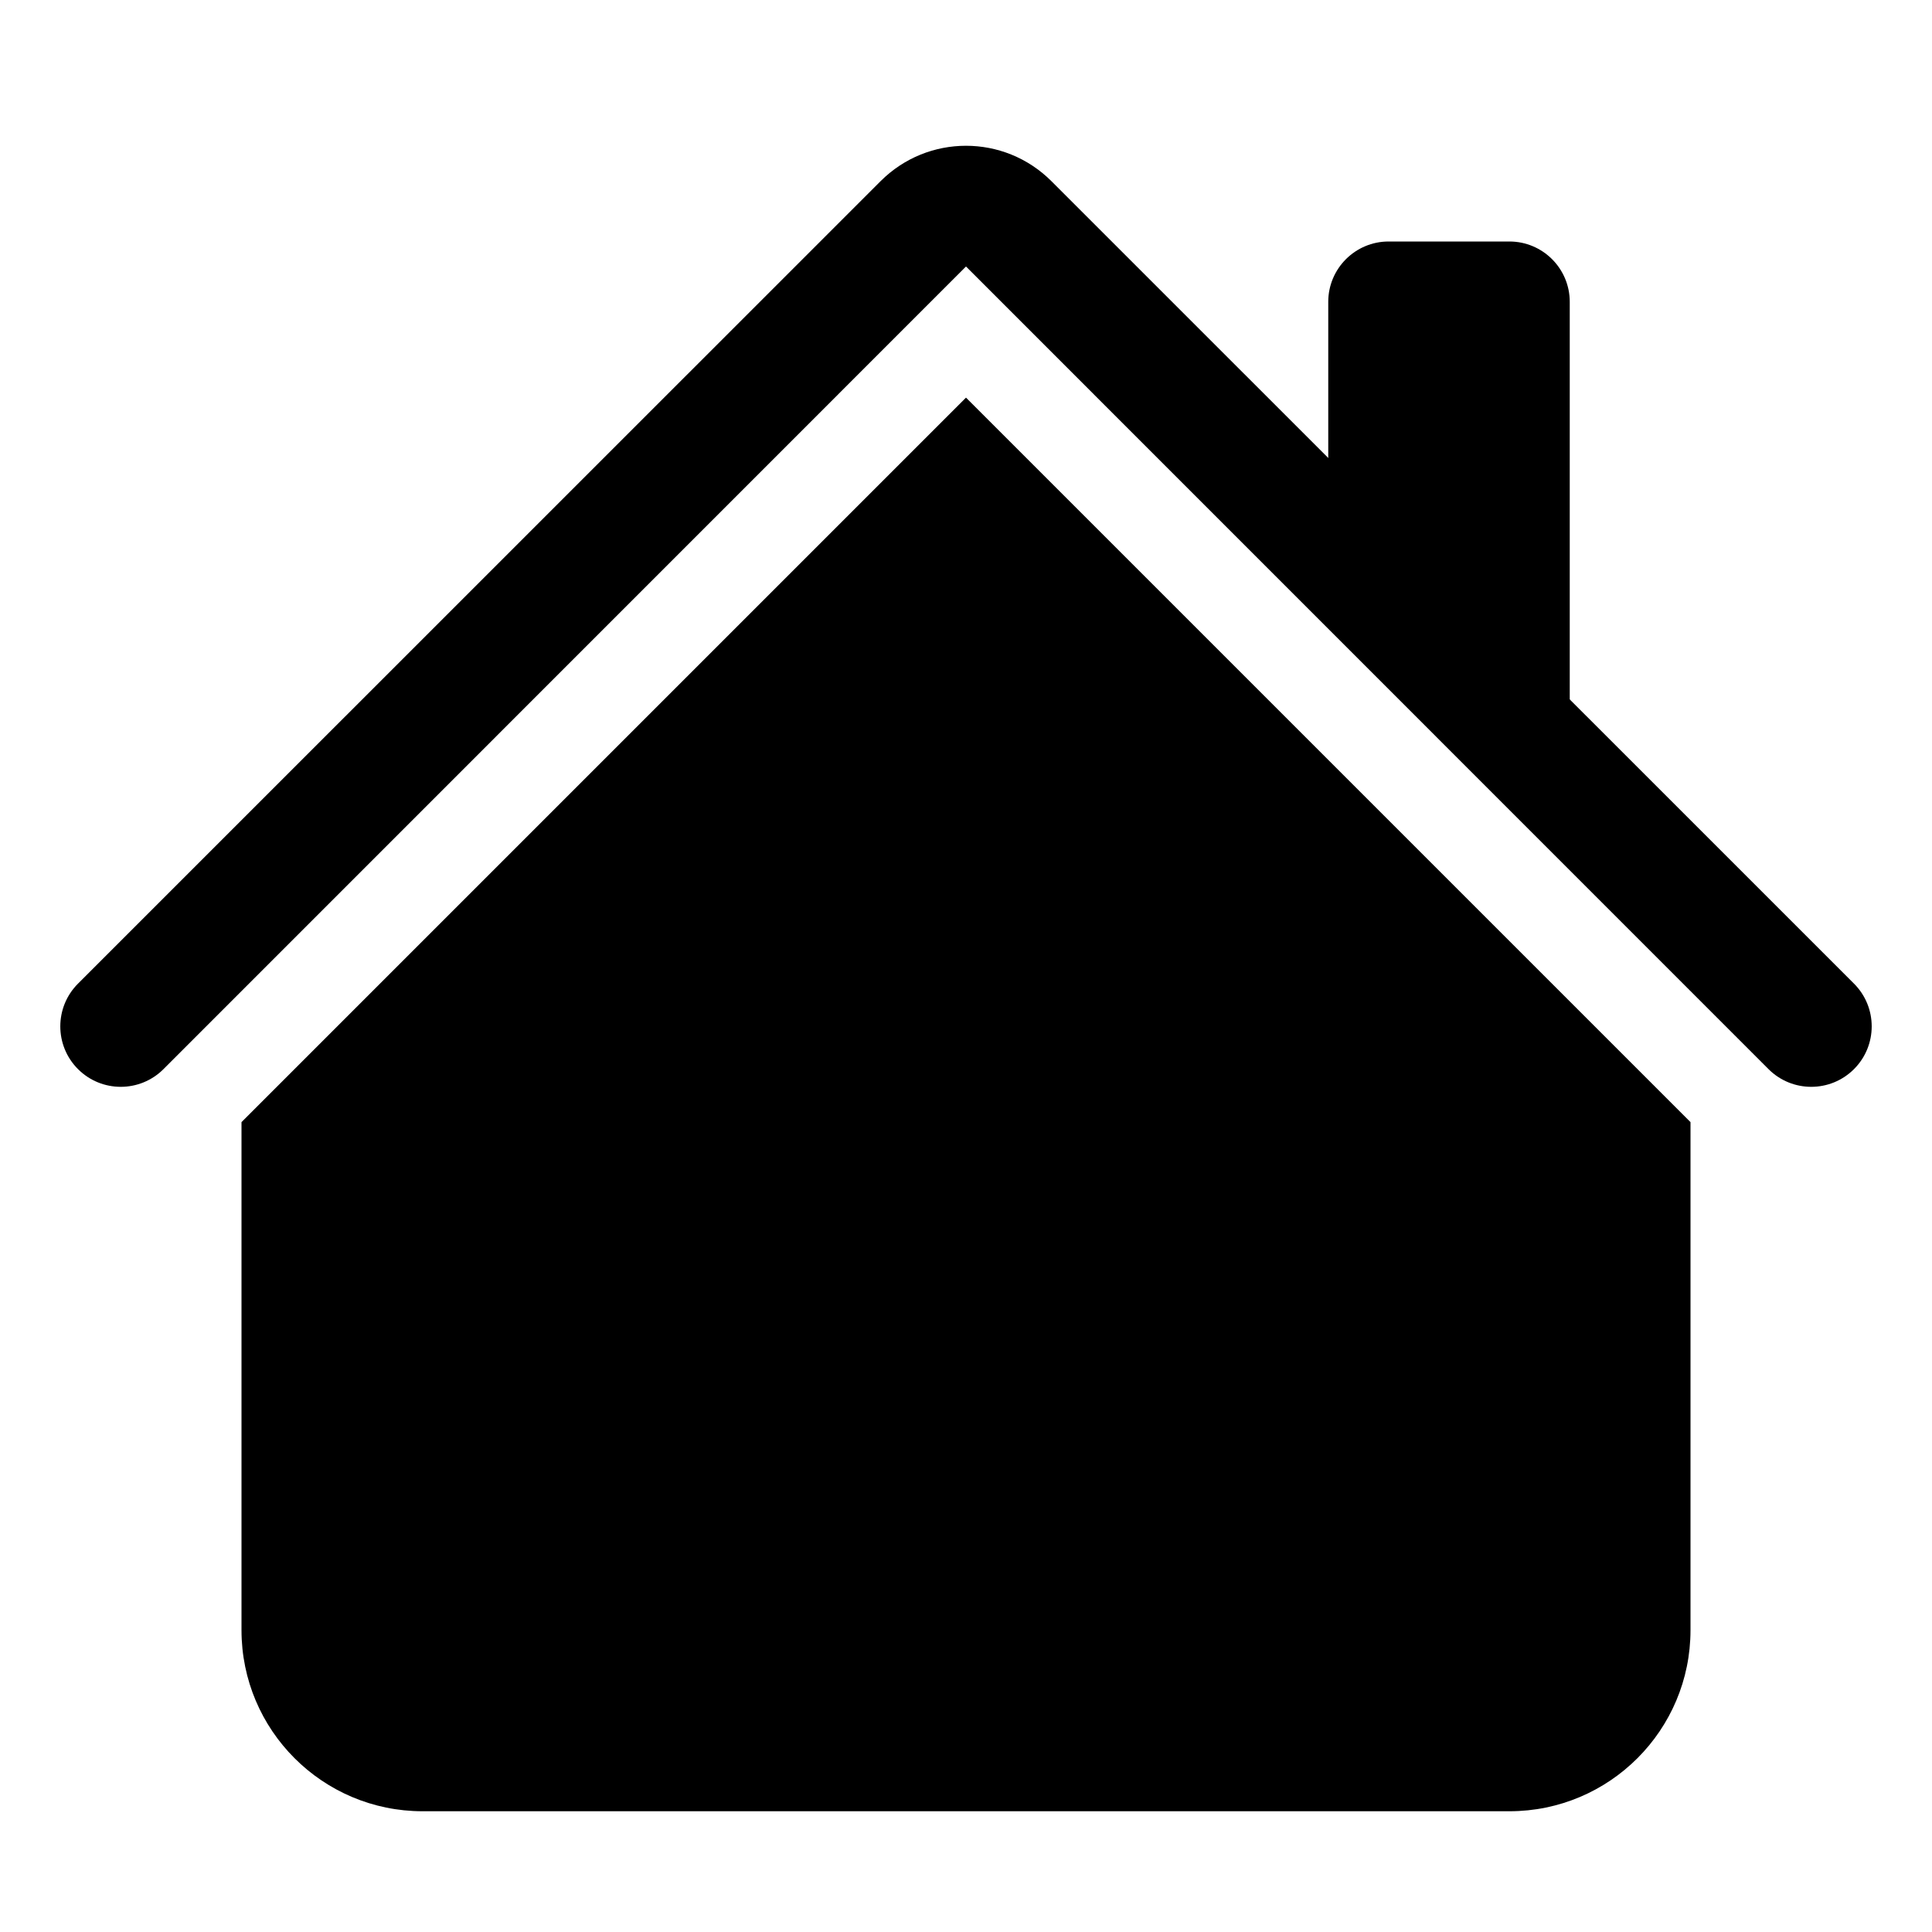
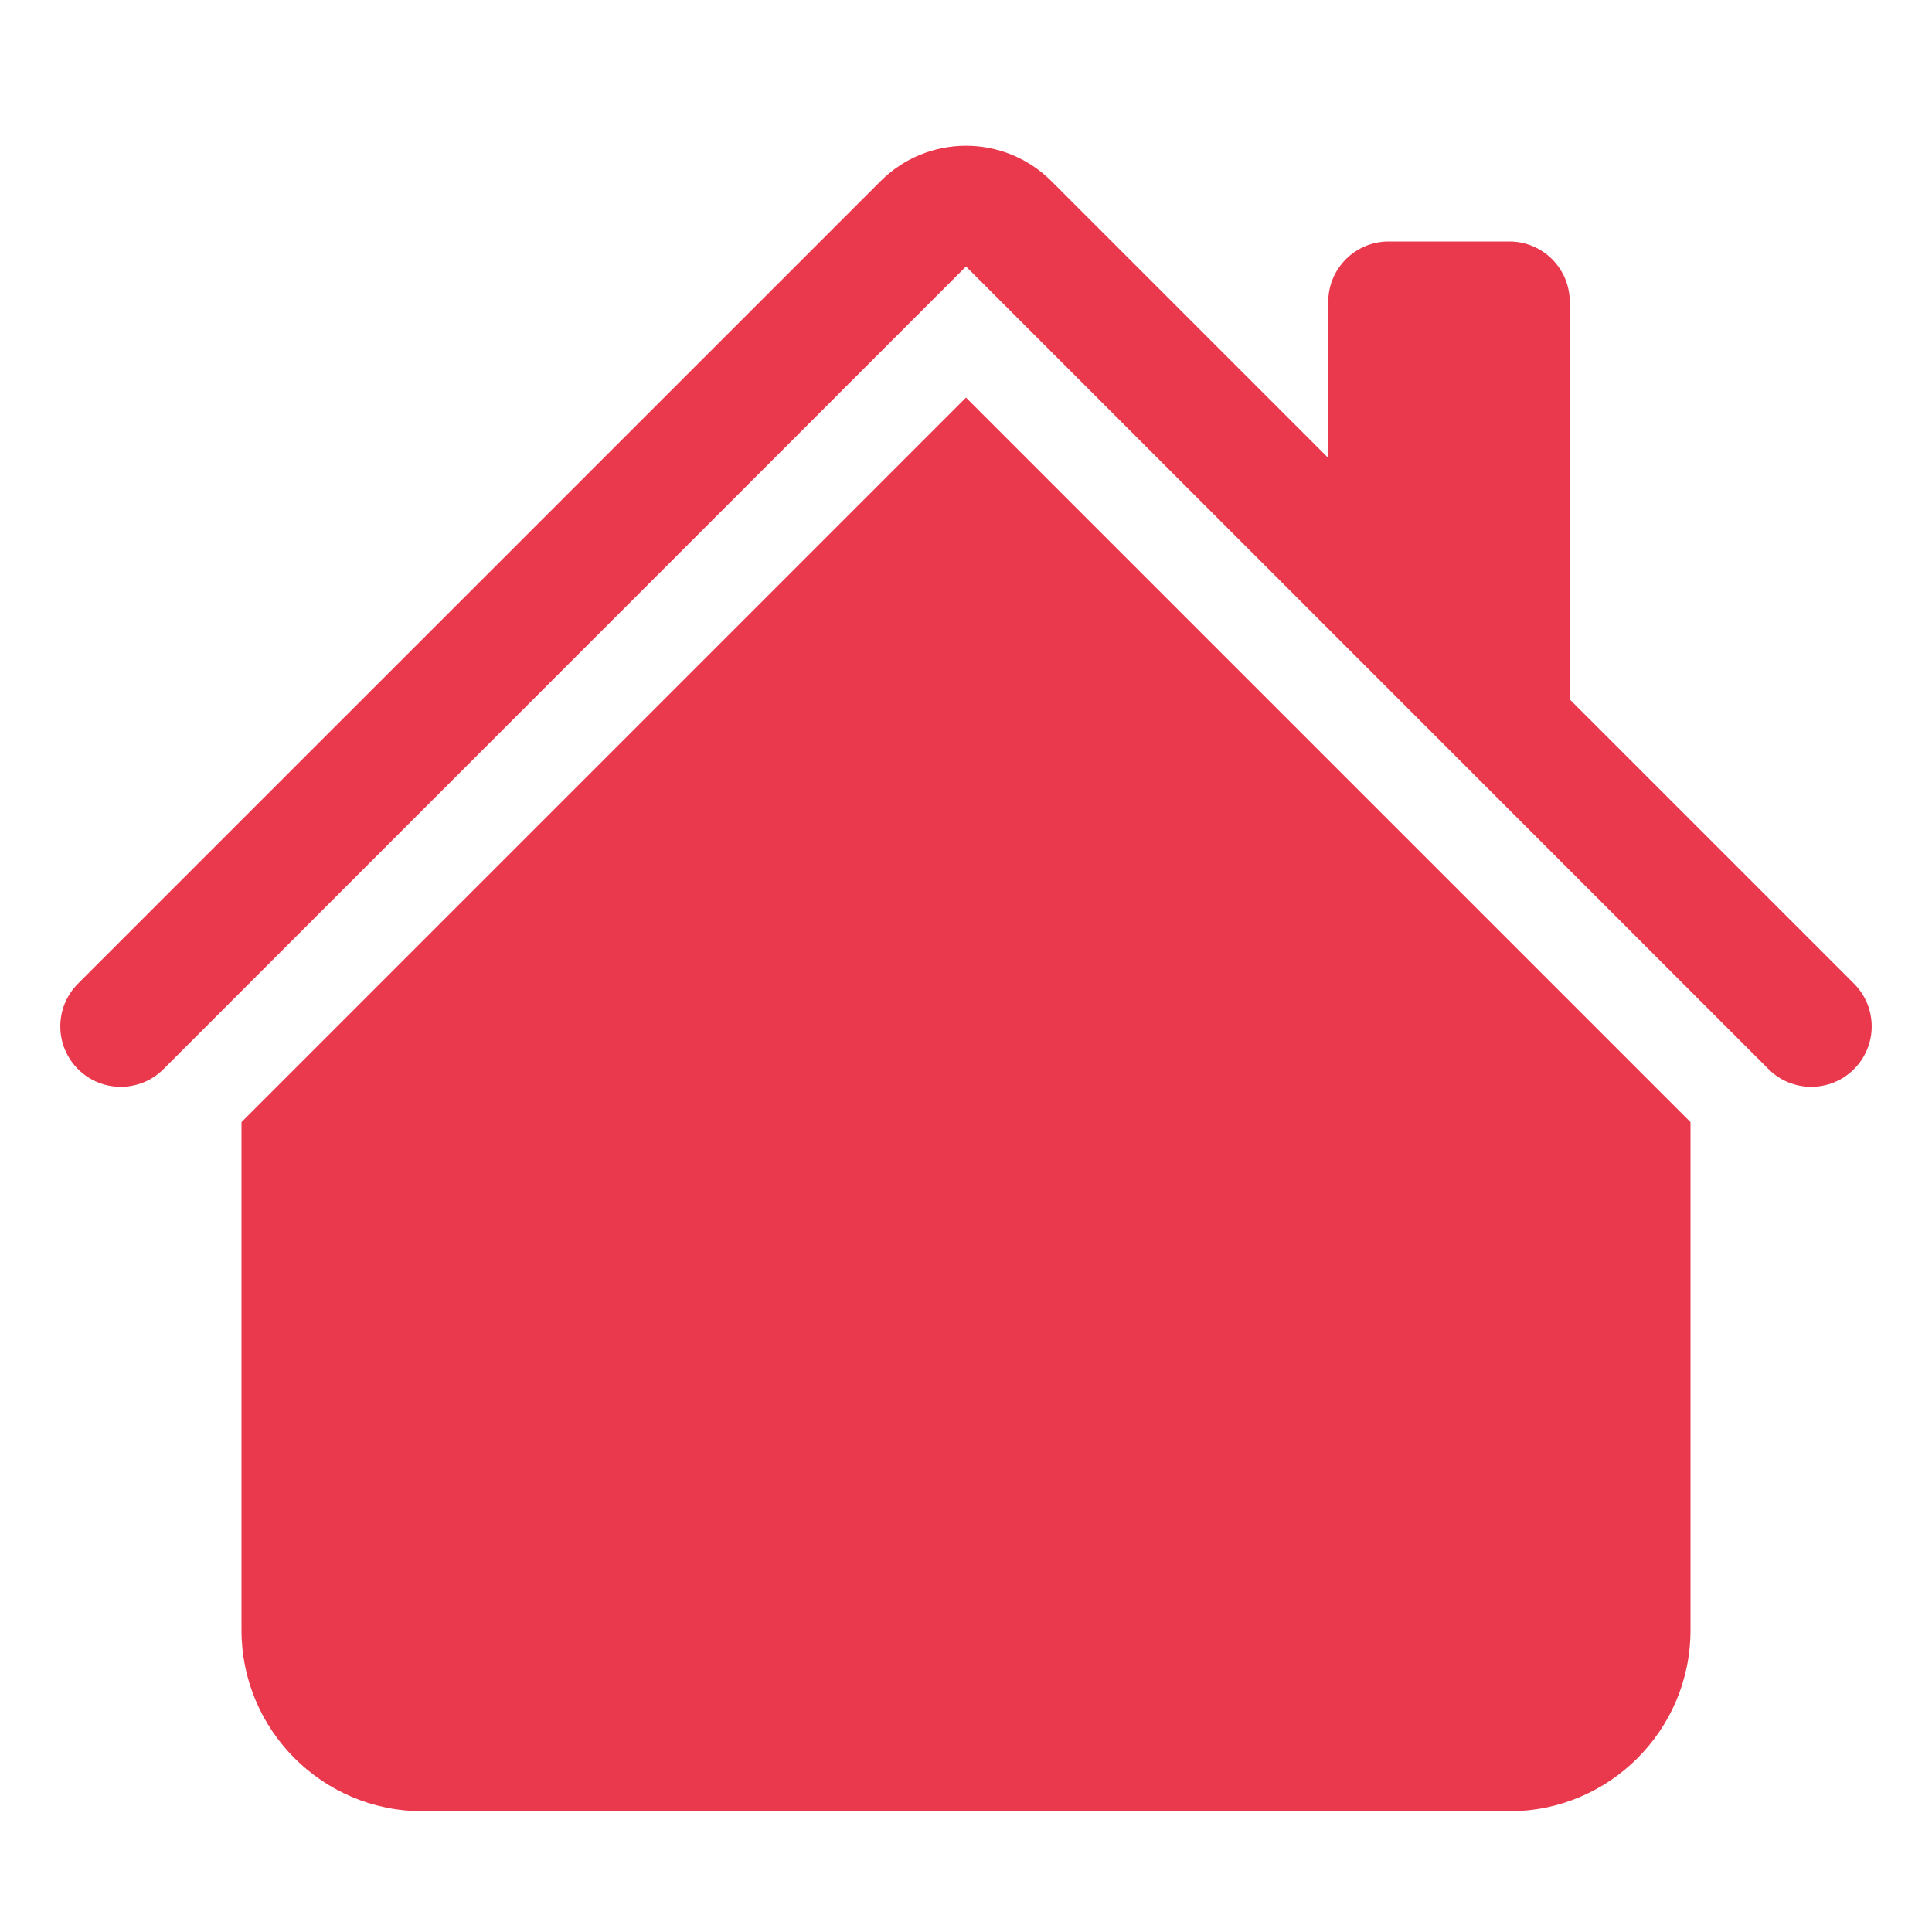
- <svg xmlns="http://www.w3.org/2000/svg" class="bi bi-house-fill" width="1em" height="1em" viewBox="0 0 16 16" fill="currentColor">
+ <svg xmlns="http://www.w3.org/2000/svg" class="bi bi-house-fill" width="1em" height="1em" viewBox="0 0 16 16" fill="#ea384d">
  <path fill-rule="evenodd" d="M8 3.293l6 6V13.5a1.5 1.5 0 0 1-1.5 1.5h-9A1.5 1.5 0 0 1 2 13.5V9.293l6-6zm5-.793V6l-2-2V2.5a.5.5 0 0 1 .5-.5h1a.5.5 0 0 1 .5.5z" />
  <path fill-rule="evenodd" d="M7.293 1.5a1 1 0 0 1 1.414 0l6.647 6.646a.5.5 0 0 1-.708.708L8 2.207 1.354 8.854a.5.5 0 1 1-.708-.708L7.293 1.5z" />
</svg>
